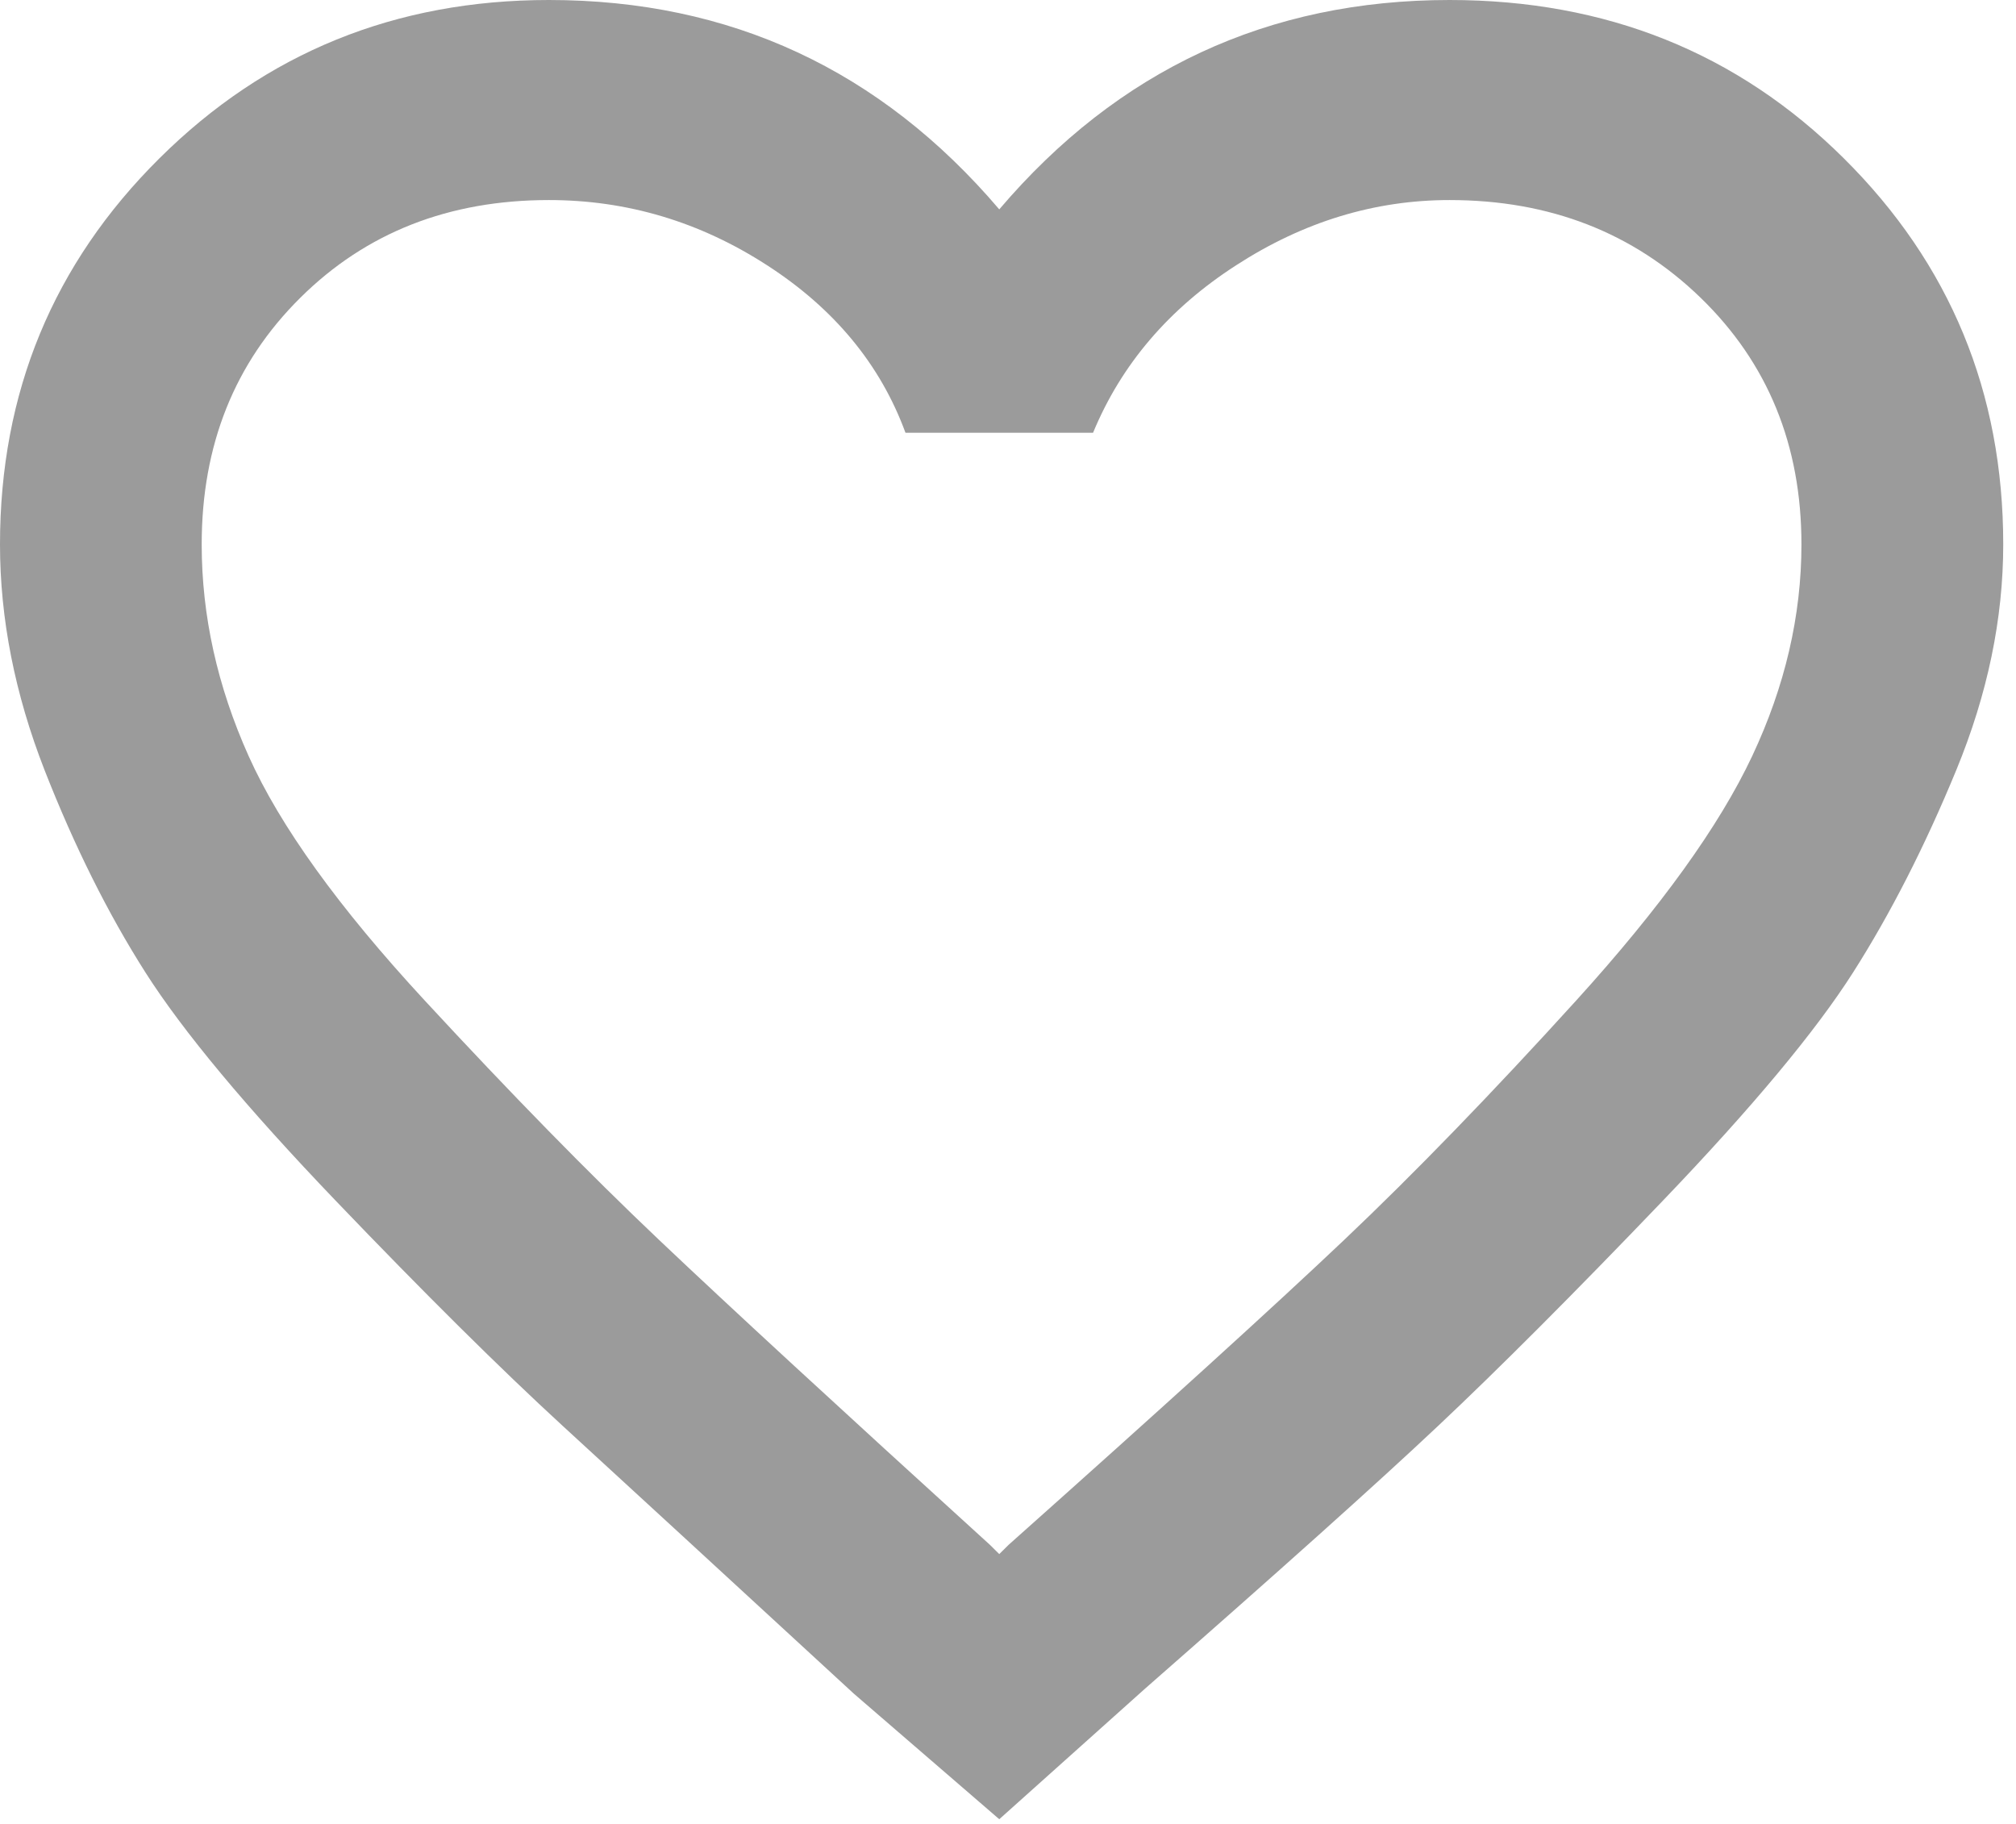
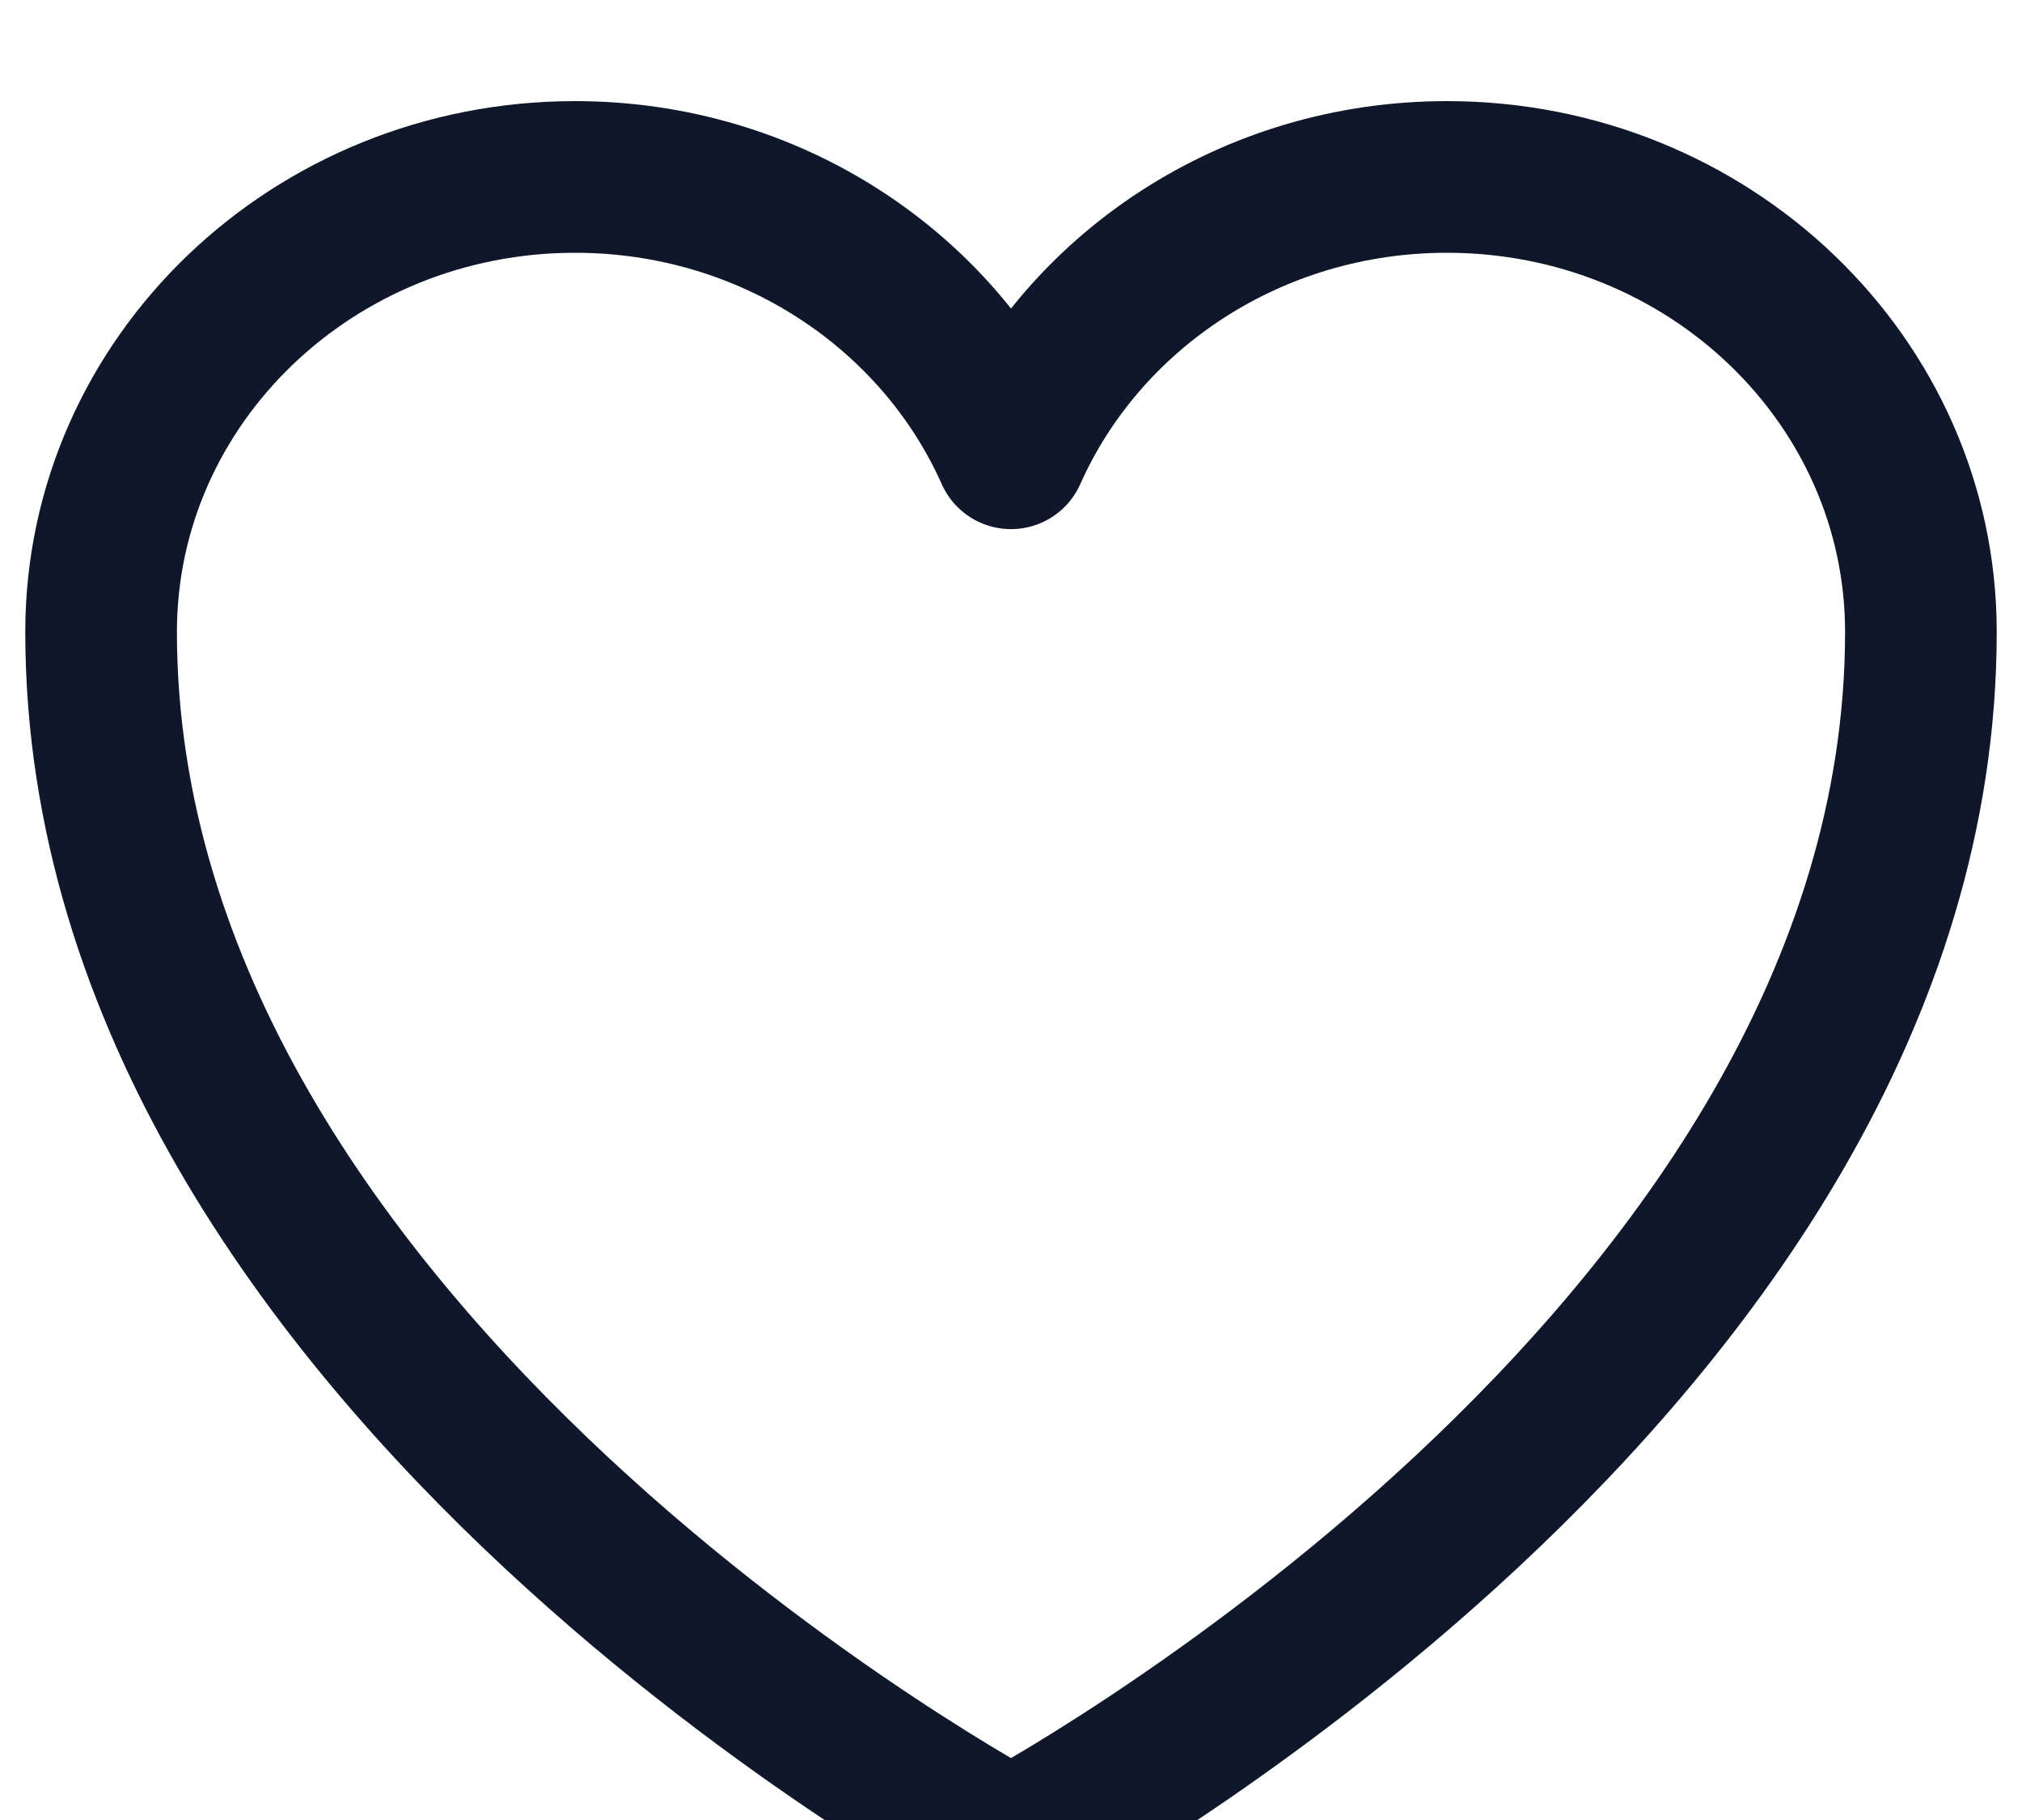
- <svg xmlns="http://www.w3.org/2000/svg" width="21" height="19" viewBox="0 0 21 19" fill="none">
-   <path d="M15.1 0C16.729 0 18.098 0.549 19.205 1.648C20.313 2.747 20.867 4.088 20.867 5.671C20.867 6.446 20.704 7.23 20.378 8.022C20.052 8.813 19.694 9.516 19.303 10.13C18.912 10.744 18.252 11.536 17.324 12.505C16.395 13.475 15.613 14.258 14.978 14.856C14.343 15.454 13.325 16.366 11.924 17.594L10.409 18.951L8.894 17.643C7.526 16.383 6.516 15.454 5.864 14.856C5.213 14.258 4.423 13.475 3.494 12.505C2.566 11.536 1.906 10.744 1.515 10.13C1.124 9.516 0.774 8.813 0.464 8.022C0.155 7.23 0 6.446 0 5.671C0 4.088 0.554 2.747 1.662 1.648C2.769 0.549 4.121 0 5.718 0C7.607 0 9.171 0.727 10.409 2.181C11.647 0.727 13.211 0 15.1 0ZM10.507 16.092C12.103 14.67 13.268 13.612 14.001 12.917C14.734 12.222 15.54 11.39 16.42 10.421C17.299 9.452 17.91 8.603 18.252 7.876C18.594 7.149 18.765 6.414 18.765 5.671C18.765 4.637 18.415 3.781 17.715 3.102C17.014 2.423 16.143 2.084 15.1 2.084C14.318 2.084 13.577 2.31 12.877 2.763C12.176 3.215 11.68 3.797 11.386 4.508H9.432C9.171 3.797 8.69 3.215 7.99 2.763C7.29 2.31 6.532 2.084 5.718 2.084C4.675 2.084 3.812 2.423 3.128 3.102C2.443 3.781 2.101 4.637 2.101 5.671C2.101 6.414 2.264 7.149 2.59 7.876C2.916 8.603 3.527 9.452 4.423 10.421C5.319 11.39 6.133 12.222 6.866 12.917C7.599 13.612 8.747 14.67 10.311 16.092L10.409 16.189L10.507 16.092Z" fill="#9B9B9B" />
+ <svg xmlns="http://www.w3.org/2000/svg" width="20" height="18" viewBox="0 0 20 16" fill="none">
+   <path d="M19 5.25C19 2.765 16.901 0.75 14.312 0.75C12.377 0.75 10.715 1.876 10 3.483C9.285 1.876 7.623 0.75 5.688 0.75C3.099 0.75 1 2.765 1 5.25C1 12.471 10 17.25 10 17.25C10 17.25 19 12.471 19 5.25Z" stroke="#0F172A" stroke-width="1.5" stroke-linecap="round" stroke-linejoin="round" />
</svg>
